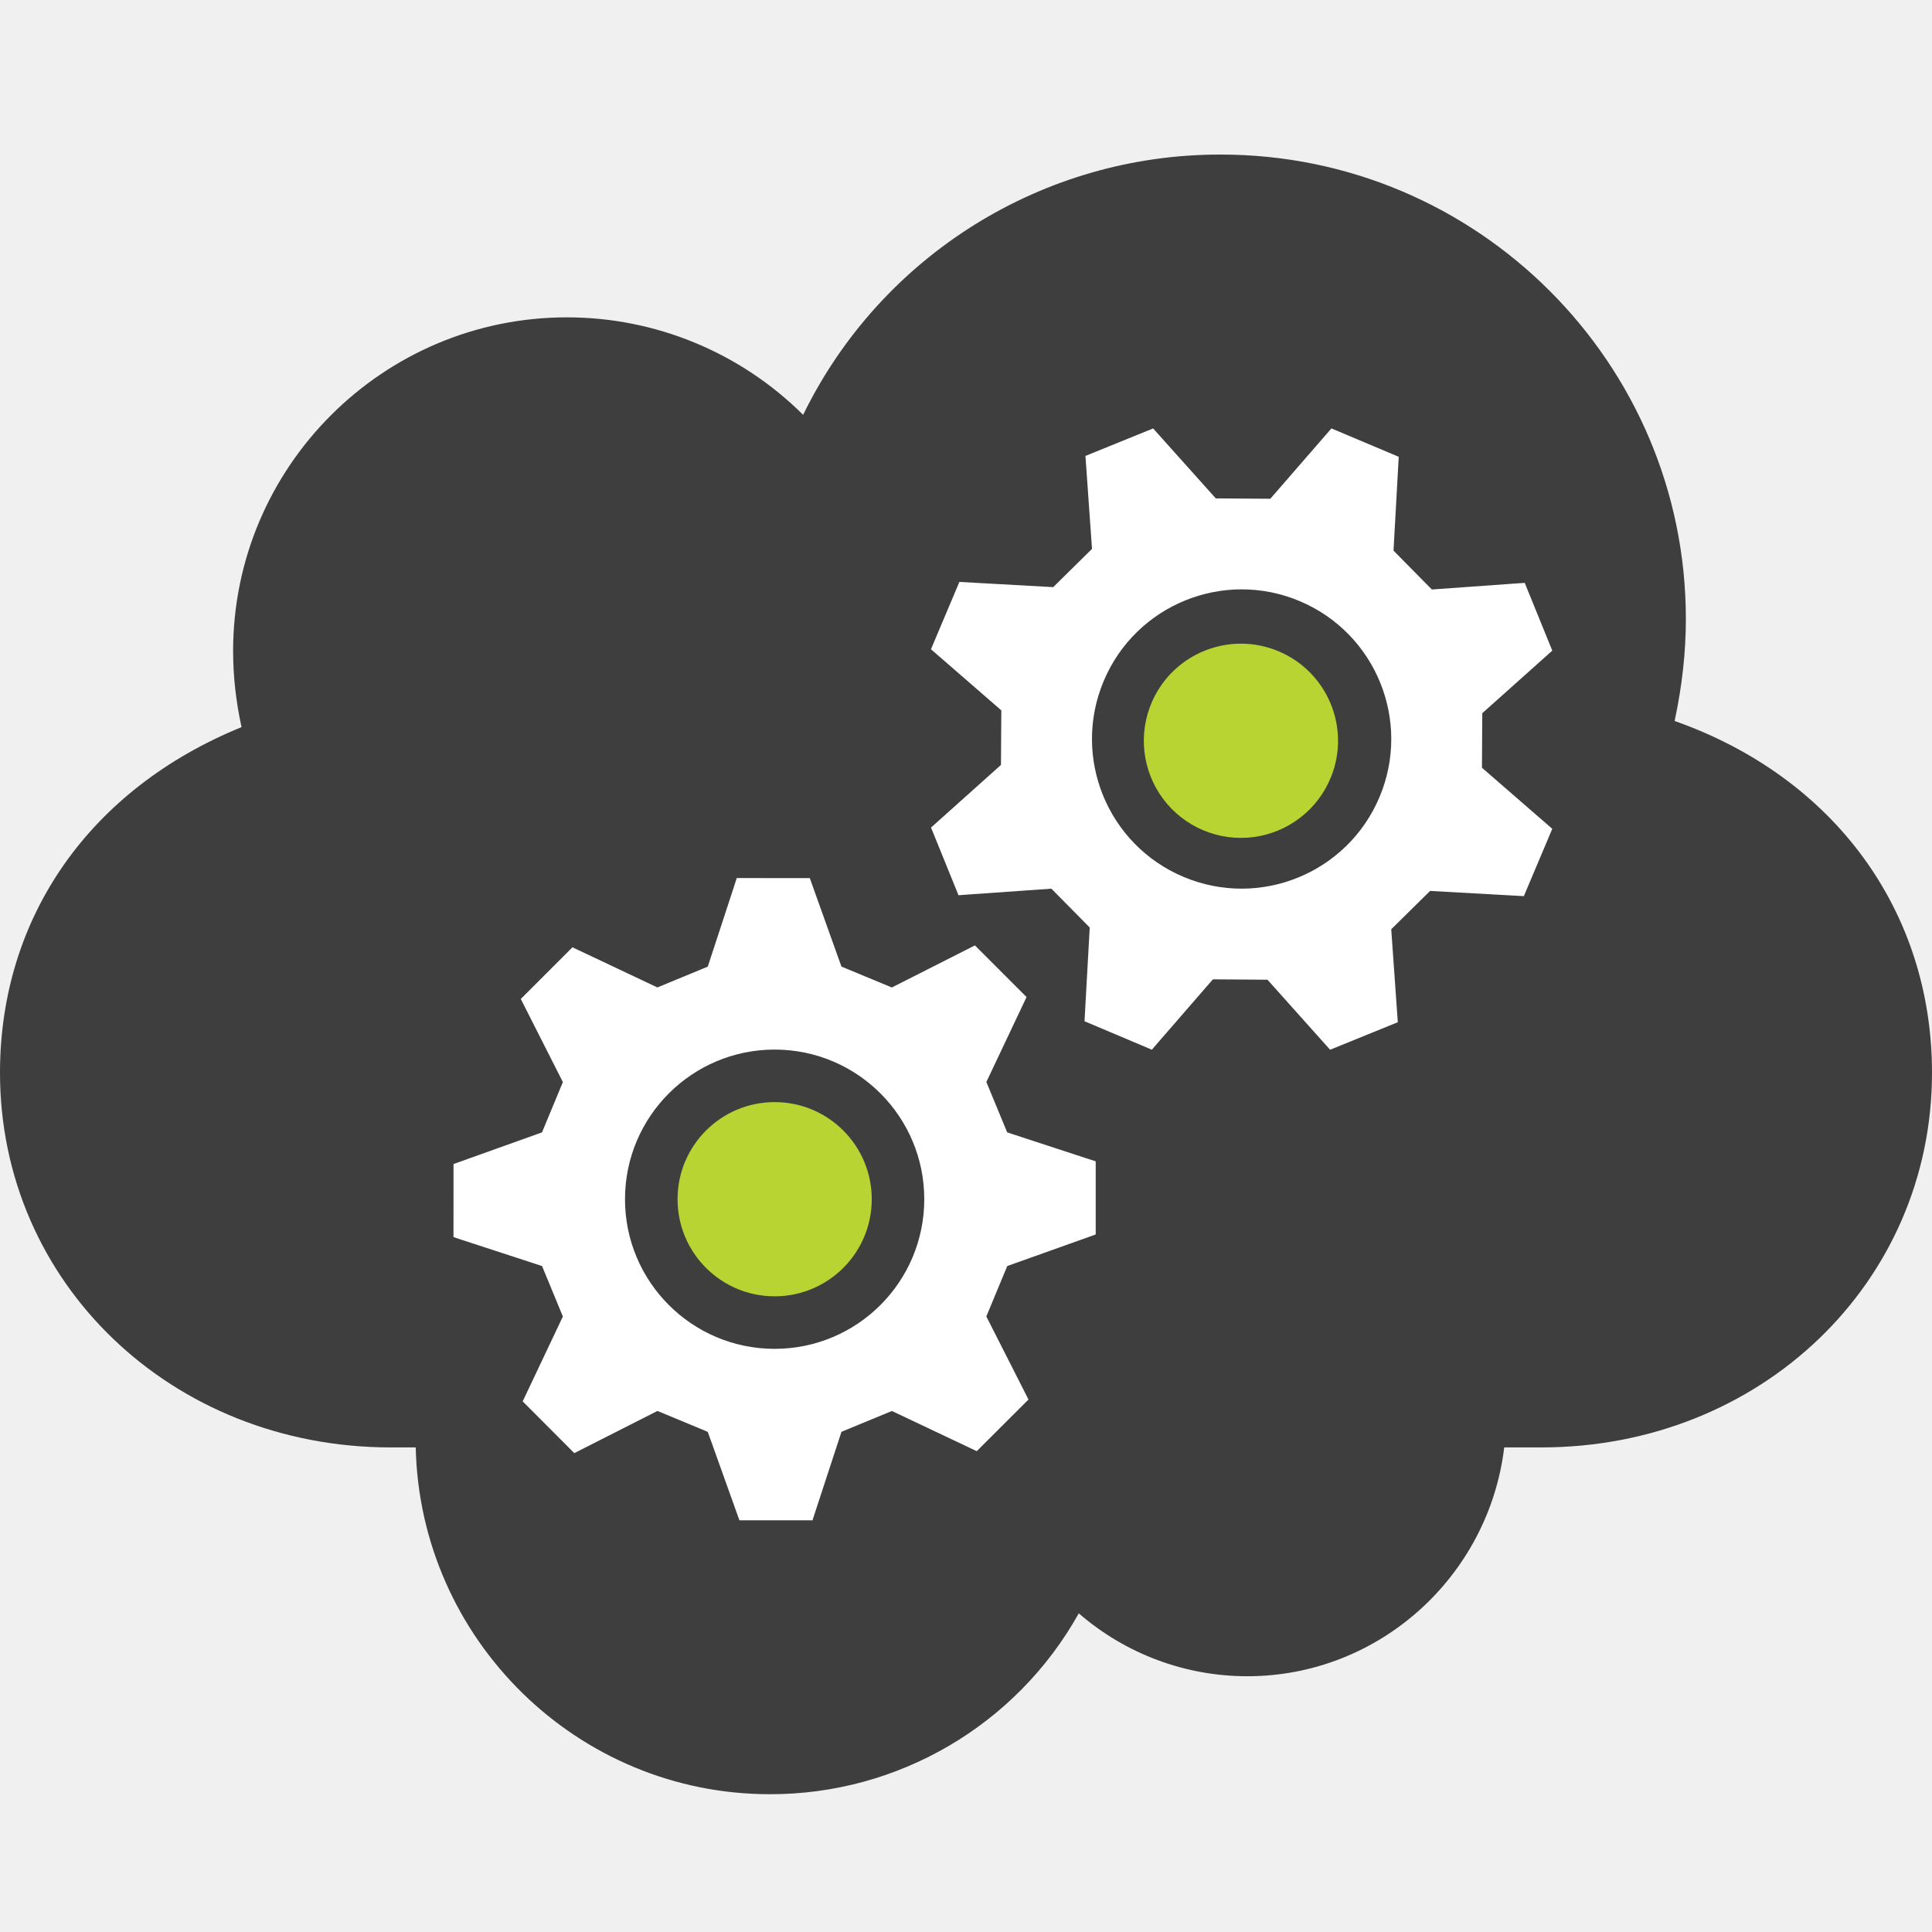
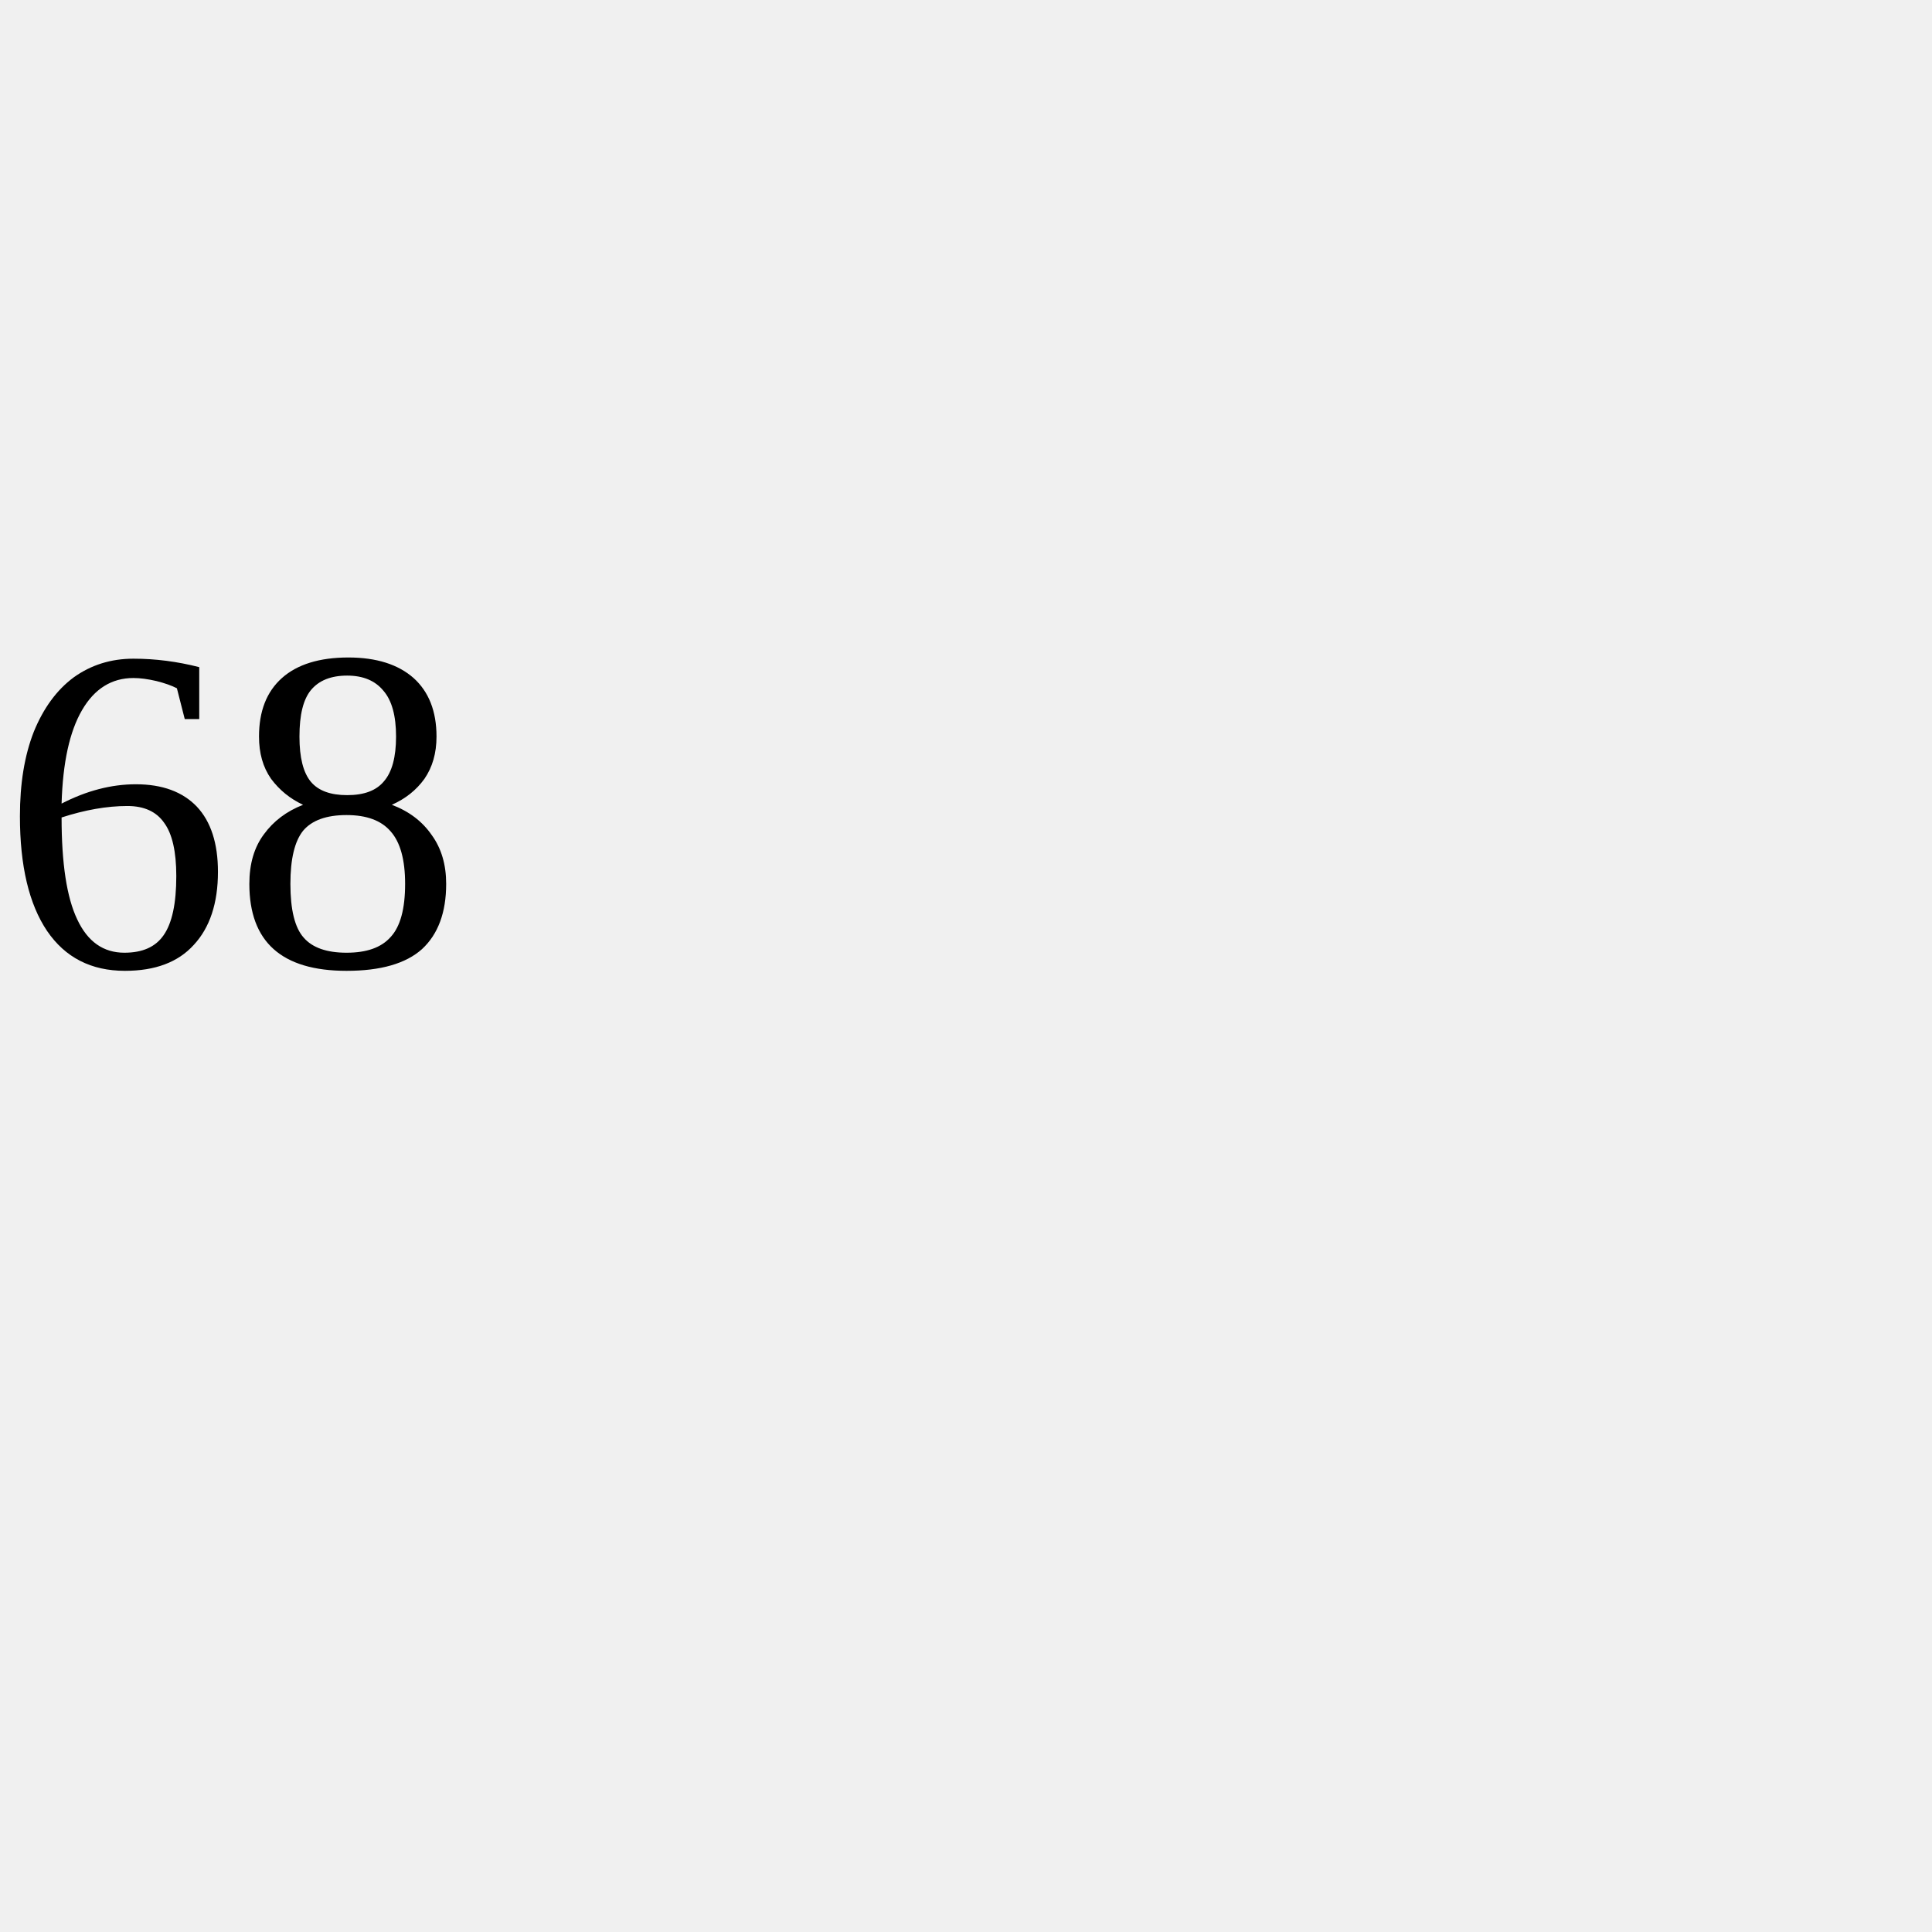
- <svg xmlns="http://www.w3.org/2000/svg" viewBox="0 0 50 50" class="msportalfx-svg-placeholder" role="presentation" focusable="false">
-   <g>
-     <path d="M43.339 18.659c.195-.911.291-1.779.291-2.643C43.63 9.39 38.232 4 31.595 4a12 12 0 0 0-10.81 6.736 8.661 8.661 0 0 0-6.114-2.523c-4.763 0-8.638 3.875-8.638 8.637 0 .646.072 1.298.218 1.968C2.328 20.416 0 23.731 0 27.763c0 5.437 4.443 9.696 10.113 9.696h.646c.11 4.968 4.18 8.975 9.164 8.975a9.138 9.138 0 0 0 7.996-4.681 6.65 6.65 0 0 0 4.36 1.628c3.42 0 6.249-2.591 6.65-5.922h.961c5.67 0 10.11-4.259 10.11-9.696 0-4.199-2.544-7.654-6.661-9.104" class="msportalfx-svg-c05" />
-     <path d="m39.437 23.192.736-1.743-.213-.184-1.607-1.396.008-1.411 1.812-1.62-.713-1.753-.279.019-2.125.152-.992-1.006.135-2.428-1.742-.735-.184.212-1.397 1.609-1.412-.01-1.621-1.81-1.752.711.02.281.15 2.125-1.004.99-2.428-.135-.736 1.743.213.184 1.608 1.397-.009 1.412-1.81 1.621.711 1.752.281-.021 2.123-.149.992 1.005-.135 2.426 1.743.736.184-.213 1.396-1.608 1.412.01 1.621 1.812 1.752-.712-.02-.282-.15-2.124 1.006-.992 2.426.135zm-8.809-.499a3.871 3.871 0 1 1 3.01-7.135 3.871 3.871 0 0 1-3.01 7.135m-2.271 9.255v-1.893l-.266-.086-2.025-.663-.539-1.304 1.04-2.198-1.336-1.337-.251.127-1.899.962-1.305-.541-.818-2.289-1.891-.002-.087.269-.663 2.023-1.304.539-2.198-1.039-1.337 1.337.127.251.962 1.9-.54 1.302-2.29.819-.001 1.891.267.088 2.025.661.539 1.306-1.04 2.196 1.336 1.34.251-.128 1.901-.964 1.302.541.819 2.289 1.891.001.087-.266.663-2.025 1.305-.539 2.196 1.04 1.339-1.336-.127-.251-.964-1.899.542-1.305 2.289-.817zm-8.313 2.96a3.872 3.872 0 1 1 .007-7.745 3.872 3.872 0 0 1-.007 7.745" class="msportalfx-svg-c01" />
-     <path d="M34.449 20.103a2.513 2.513 0 1 1-4.63-1.953 2.513 2.513 0 0 1 4.63 1.953M22.561 31.037a2.513 2.513 0 0 1-5.026-.003 2.513 2.513 0 1 1 5.026.003" class="msportalfx-svg-c13" />
-   </g>
+ <svg xmlns="http://www.w3.org/2000/svg" viewBox="0 0 50 50">
+   <text x="0" y="25" class="small">68</text>
  <style>.msportalfx-svg-c01{fill:#fff}.msportalfx-svg-c02{fill:#e5e5e5}.msportalfx-svg-c03{fill:#a0a1a2}.msportalfx-svg-c04{fill:#7a7a7a}.msportalfx-svg-c05{fill:#3e3e3e}.msportalfx-svg-c06{fill:#1e1e1e}.msportalfx-svg-c07{fill:#0f0f0f}.msportalfx-svg-c08{fill:#ba141a}.msportalfx-svg-c09{fill:#dd5900}.msportalfx-svg-c10{fill:#ff8c00}.msportalfx-svg-c11{fill:#fcd116}.msportalfx-svg-c12{fill:#fee087}.msportalfx-svg-c13{fill:#b8d432}.msportalfx-svg-c14,.msportalfx-svg-c32{fill:#57a300}.msportalfx-svg-c15{fill:#59b4d9}.msportalfx-svg-c16{fill:#3999c6}.msportalfx-svg-c17{fill:#804998}.msportalfx-svg-c18{fill:#ec008c}.msportalfx-svg-c19{fill:#0072c6}.msportalfx-svg-c20{fill:#68217a}.msportalfx-svg-c21{fill:#00188f}.msportalfx-svg-c22{fill:#e81123}.fxs-mode-light .msportalfx-svg-c22{fill:#a4262c}.msportalfx-svg-c23{fill:#cae3f3}.msportalfx-svg-c24{fill:#59aed3}.msportalfx-svg-c25{fill:#4c3b12}.msportalfx-svg-c26{fill:#be9555}.msportalfx-svg-c27{fill:#4f4d52}.msportalfx-svg-c28{fill:#ef6f59}.msportalfx-svg-c29{fill:#f7cb64}.msportalfx-svg-c30{fill:#fdd8db}.msportalfx-svg-c31{fill:#f6ffec}.msportalfx-svg-c33{fill:#8a2da5}.msportalfx-svg-c34{fill:#e00b1c}.msportalfx-svg-c35{fill:#015cda}.msportalfx-svg-c36{fill:#5db300}.msportalfx-svg-c97{fill:#ffb900}.msportalfx-svg-c98{fill:#00a4ef}.msportalfx-svg-c99{fill:#f25022}.msportalfx-inverted-theme .msportalfx-svg-c05,.fxs-theme-dark .msportalfx-svg-c05{fill:#777}.msportalfx-inverted-theme .msportalfx-svg-c07,.fxs-theme-dark .msportalfx-svg-c07{fill:#f2f2f2}.msportalfx-svg-palette-white{fill:#fff}.msportalfx-svg-palette-blue{fill:#015cda}.msportalfx-svg-palette-black{fill:#1e1e1e}.msportalfx-svg-palette-green{fill:#57a300}.msportalfx-svg-palette-gray{fill:#a0a1a2}.msportalfx-svg-palette-inherit{fill:inherit}.msportalfx-svg-badge{position:absolute;left:0;bottom:0;min-height:10px;min-width:10px}.fxc-menu-icon&gt;.msportalfx-svg-badge{left:-2px;bottom:-2px;min-height:8px;min-width:8px}.msportalfx-svg-disabled{filter:grayscale(100%)}.msportalfx-svg-loading-square{animation:ProgressFlagAnimation 1.45s infinite ease-in-out;transform-origin:50%}.msportalfx-svg-loading-square:nth-child(1){animation-delay:0s}.msportalfx-svg-loading-square:nth-child(2){animation-delay:.2s}.msportalfx-svg-loading-square:nth-child(3){animation-delay:.4s}@keyframes ProgressFlagAnimation{0%{transform:scale(1);opacity:.3}36.1%{transform:scale(1.06);opacity:1}50%{transform:scale(1.06);opacity:1}86.1%{transform:scale(1);opacity:.3}}.msportalfx-svg-flip-horizontal&gt;svg,svg.msportalfx-svg-flip-horizontal{transform:scaleX(-1)}.msportalfx-svg-fabric-rotate360{animation:ImageRotation 1.3s cubic-bezier(.53,.21,.29,.67) infinite}@keyframes ImageRotation{0%{transform:rotate(-45deg)}100%{transform:rotate(315deg)}}.fxs-svg-number .msportalfx-font-bold{font-size:10px;fill:#0065ad}.fxs-svg-number .fxs-svg-circle{stroke-width:0%;fill:#0078d4}.fxs-svg-number .fxs-svg-text{fill:#fff;font-size:10px}.fxs-svg-number.msportalfx-svg-disabled{filter:grayscale(0%)}.fxs-svg-number.msportalfx-svg-disabled .fxs-svg-circle{fill:#fff;stroke-width:1px;stroke:#949494}.fxs-svg-number.msportalfx-svg-disabled .fxs-svg-text{fill:#949494}.fxs-theme-dark .fxs-svg-number .fxs-svg-text{fill:#0f0f0f}.fxs-theme-dark .fxs-svg-number .fxs-svg-circle{stroke-width:0%;fill:#0078d4}.fxs-theme-dark .fxs-svg-number.msportalfx-svg-disabled .fxs-svg-circle{fill:#0f0f0f;stroke-width:1px;stroke:#949494}.fxs-theme-dark .fxs-svg-number.msportalfx-svg-disabled .fxs-svg-text{fill:#949494}</style>
</svg>
